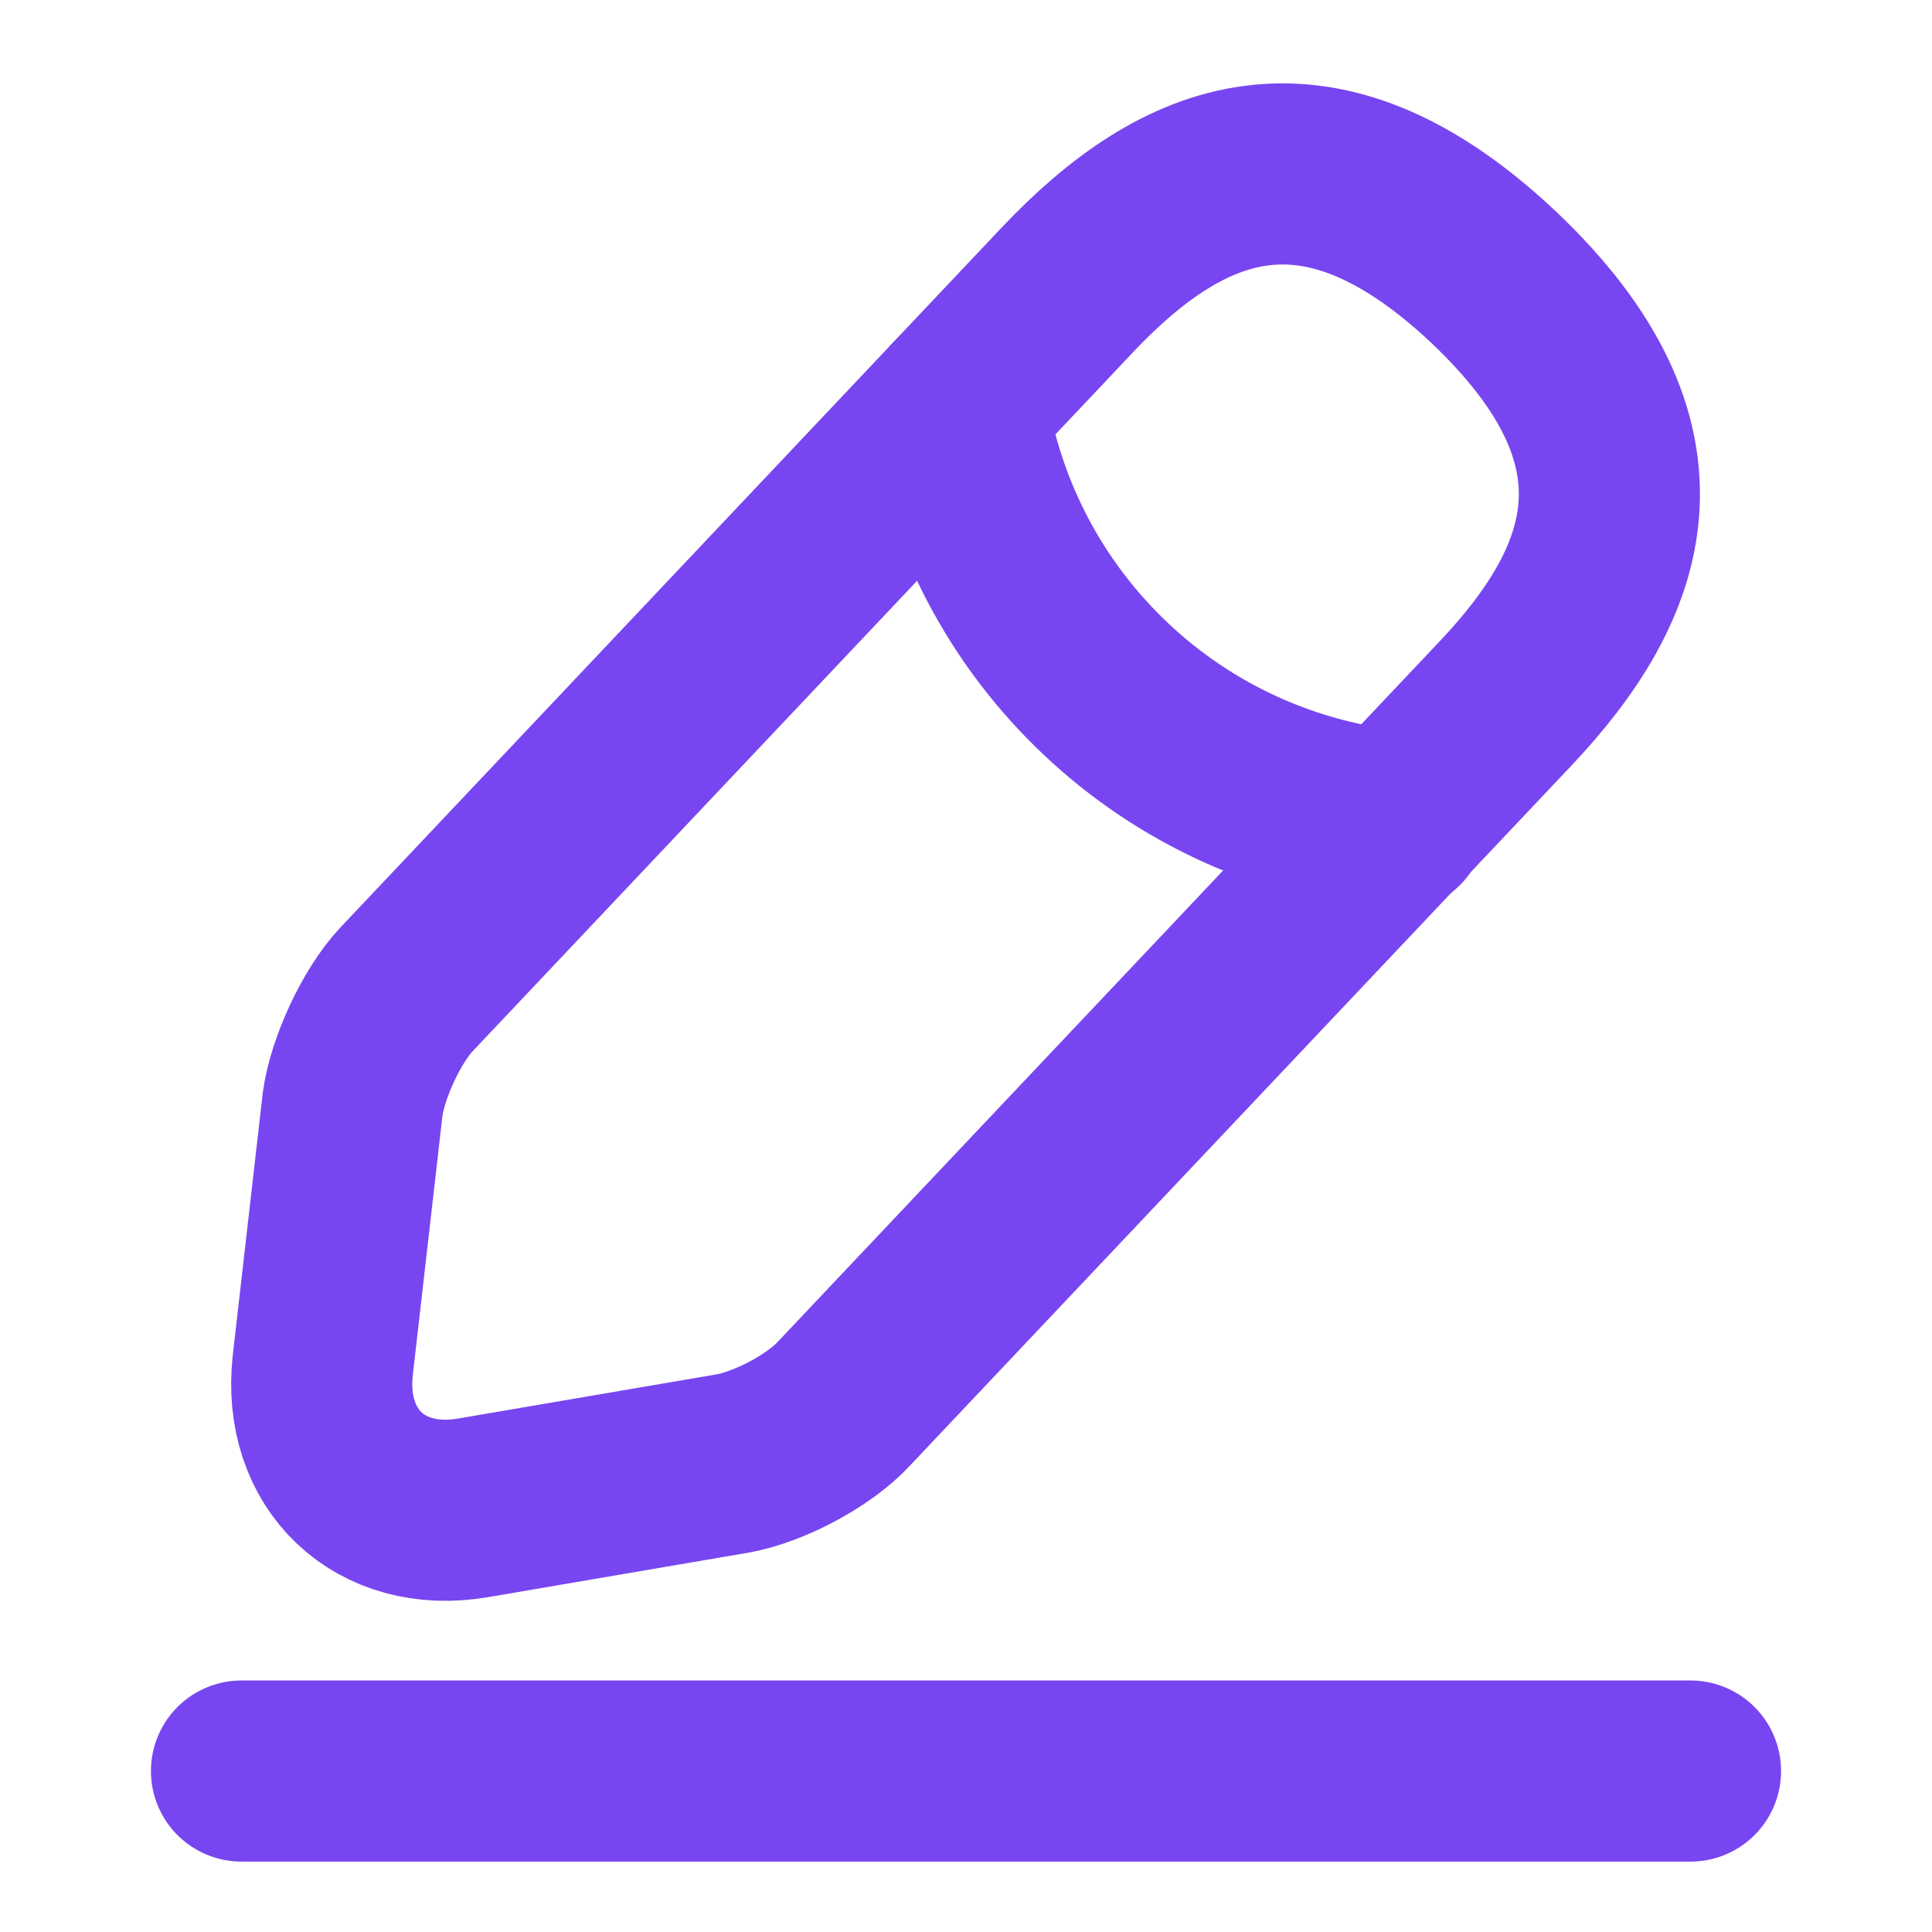
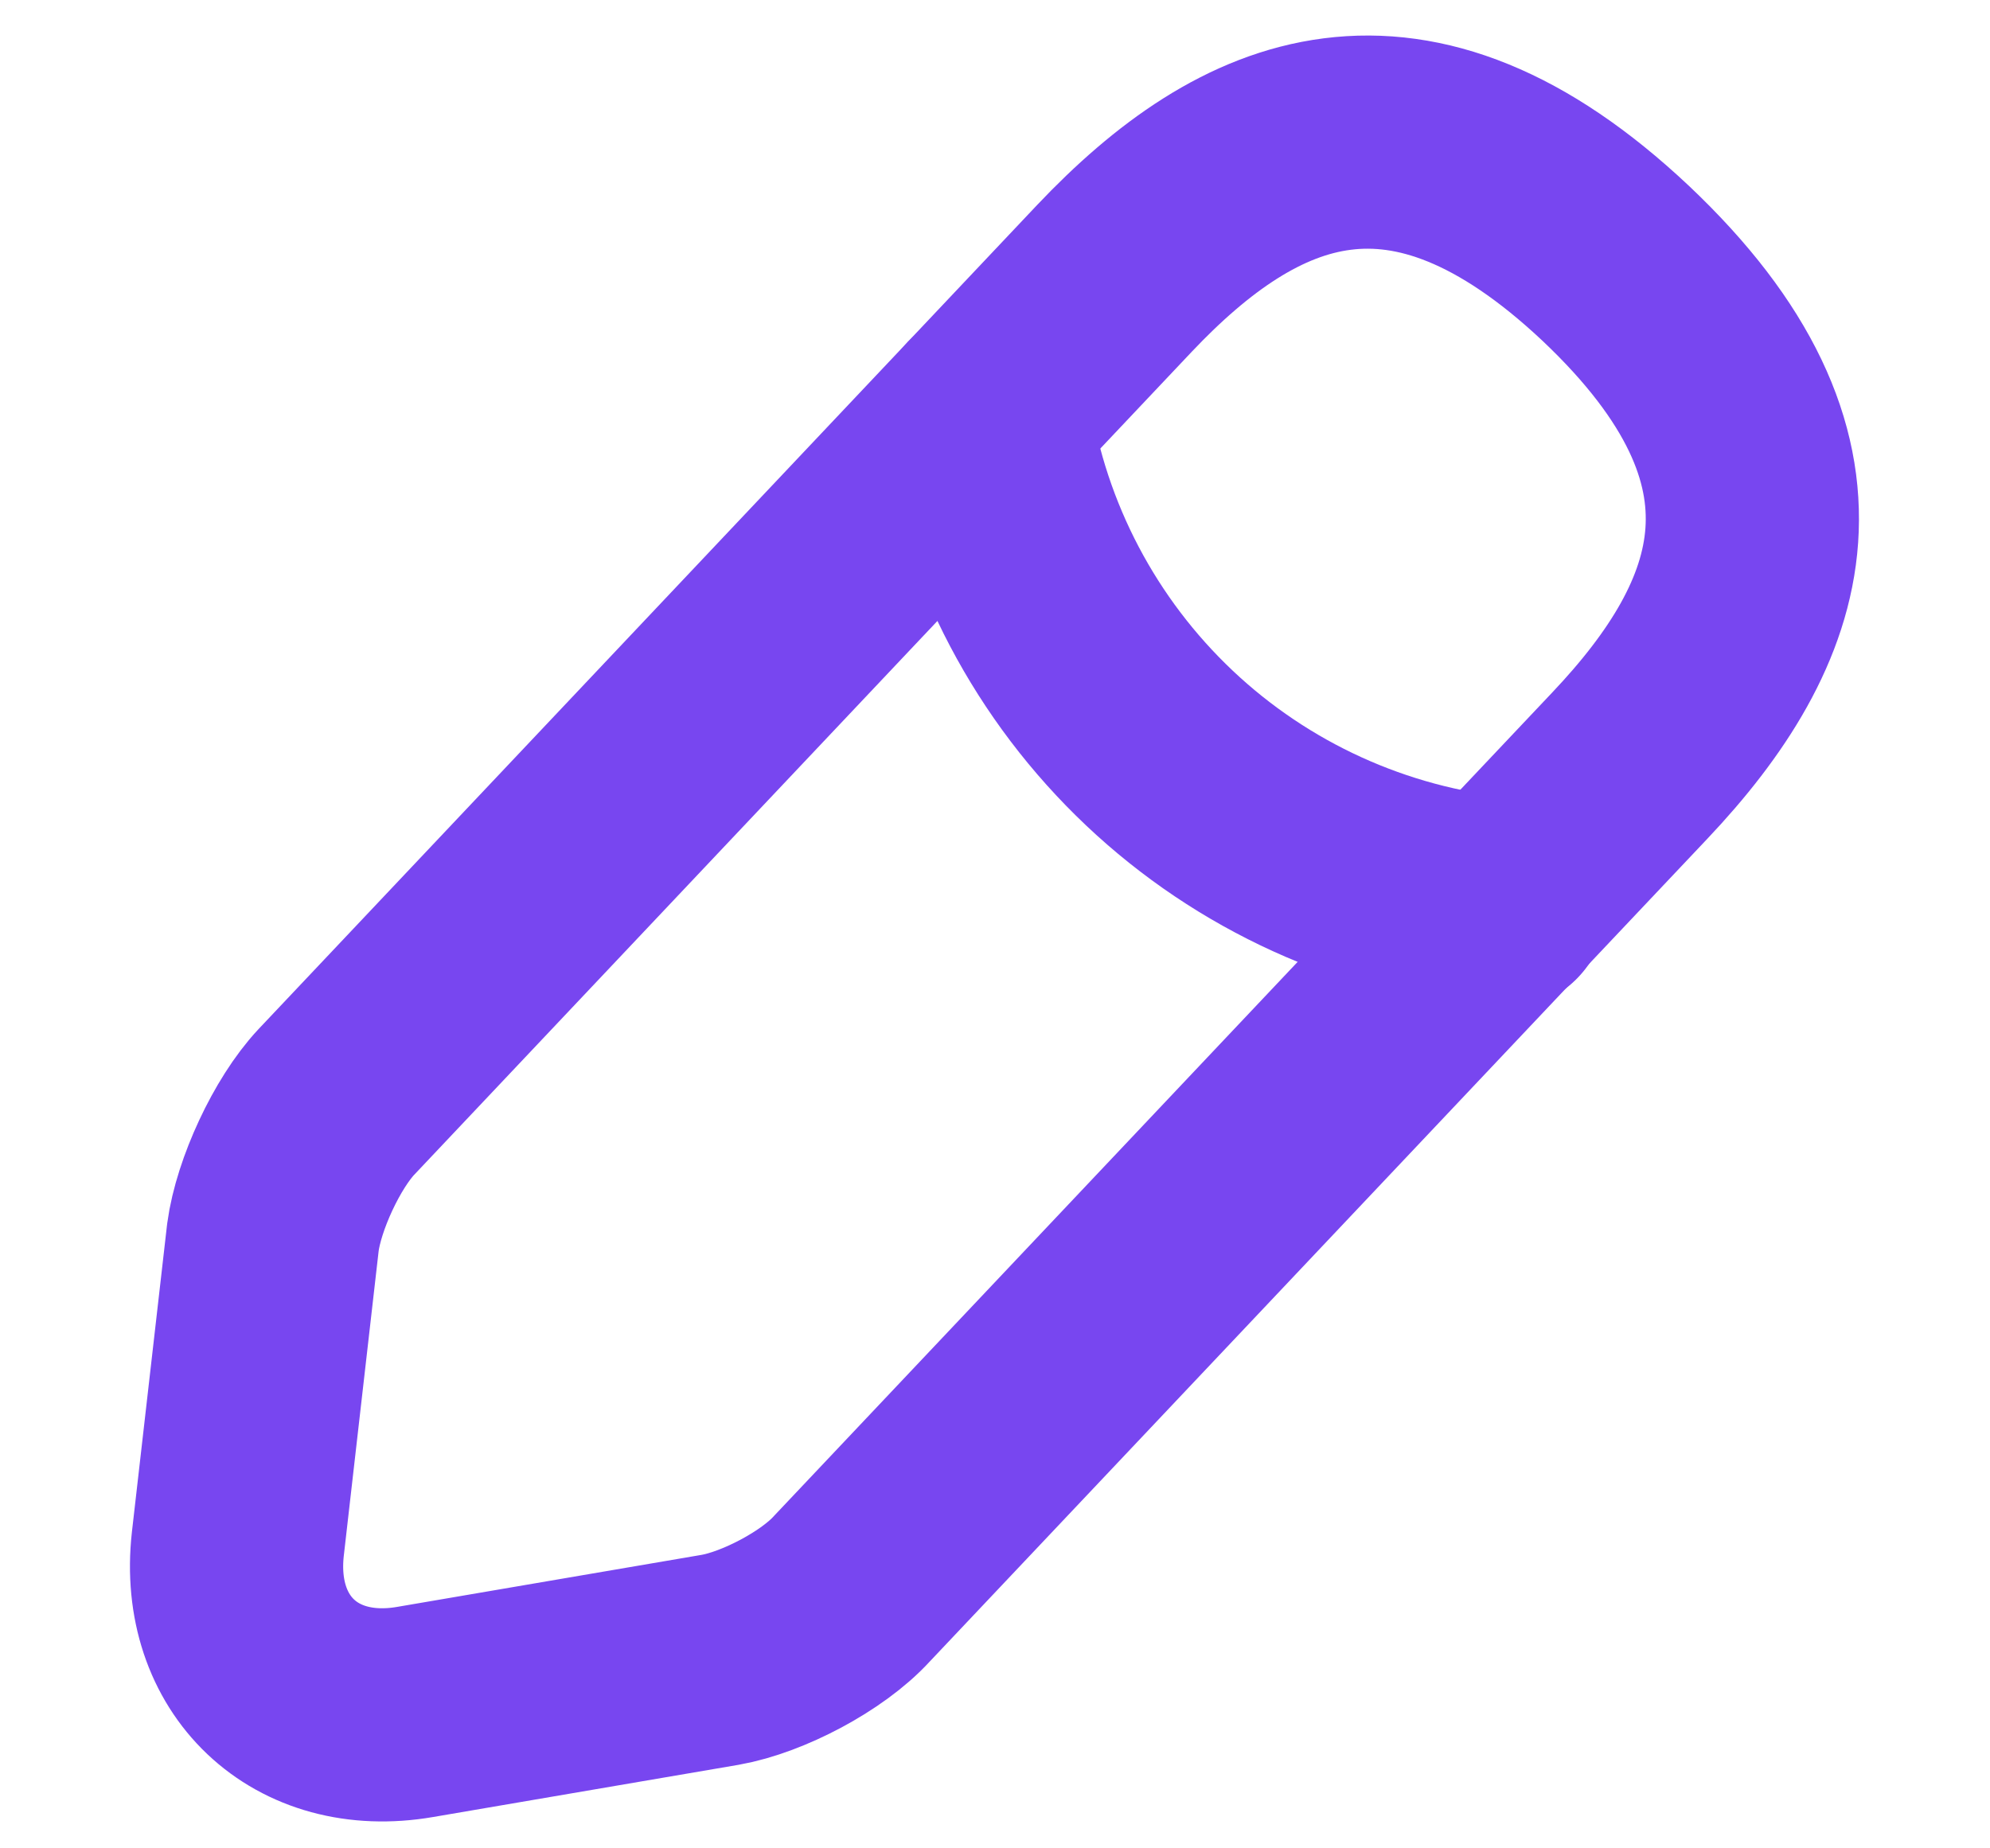
- <svg xmlns="http://www.w3.org/2000/svg" width="16" height="16" viewBox="0 0 16 16" fill="none">
-   <path d="M8.84 2.4L3.367 8.193C3.16 8.413 2.96 8.847 2.92 9.147L2.673 11.307C2.587 12.087 3.147 12.62 3.92 12.487L6.067 12.12C6.367 12.067 6.787 11.847 6.993 11.62L12.467 5.827C13.413 4.827 13.84 3.687 12.367 2.293C10.9 0.913 9.787 1.4 8.84 2.4Z" stroke="#7846F0" stroke-width="1.5" stroke-miterlimit="10" stroke-linecap="round" stroke-linejoin="round" />
-   <path d="M7.927 3.367C8.066 4.261 8.499 5.083 9.157 5.704C9.814 6.326 10.66 6.711 11.56 6.8M2 14.667H14" stroke="#7846F0" stroke-width="1.5" stroke-miterlimit="10" stroke-linecap="round" stroke-linejoin="round" />
+ <svg xmlns="http://www.w3.org/2000/svg" width="14" height="13" viewBox="0 0 14 13" fill="none">
+   <path d="M6.927 2.926C7.066 3.82 7.499 4.642 8.157 5.264C8.814 5.885 9.66 6.27 10.56 6.359" stroke="#7846F0" stroke-width="1.5" stroke-miterlimit="10" stroke-linecap="round" stroke-linejoin="round" />
+   <path d="M7.84 1.959L2.367 7.753C2.16 7.973 1.96 8.406 1.92 8.706L1.673 10.866C1.587 11.646 2.147 12.179 2.92 12.046L5.067 11.679C5.367 11.626 5.787 11.406 5.993 11.179L11.467 5.386C12.413 4.386 12.84 3.246 11.367 1.853C9.9 0.473 8.787 0.959 7.84 1.959Z" stroke="#7846F0" stroke-width="1.5" stroke-miterlimit="10" stroke-linecap="round" stroke-linejoin="round" />
</svg>
